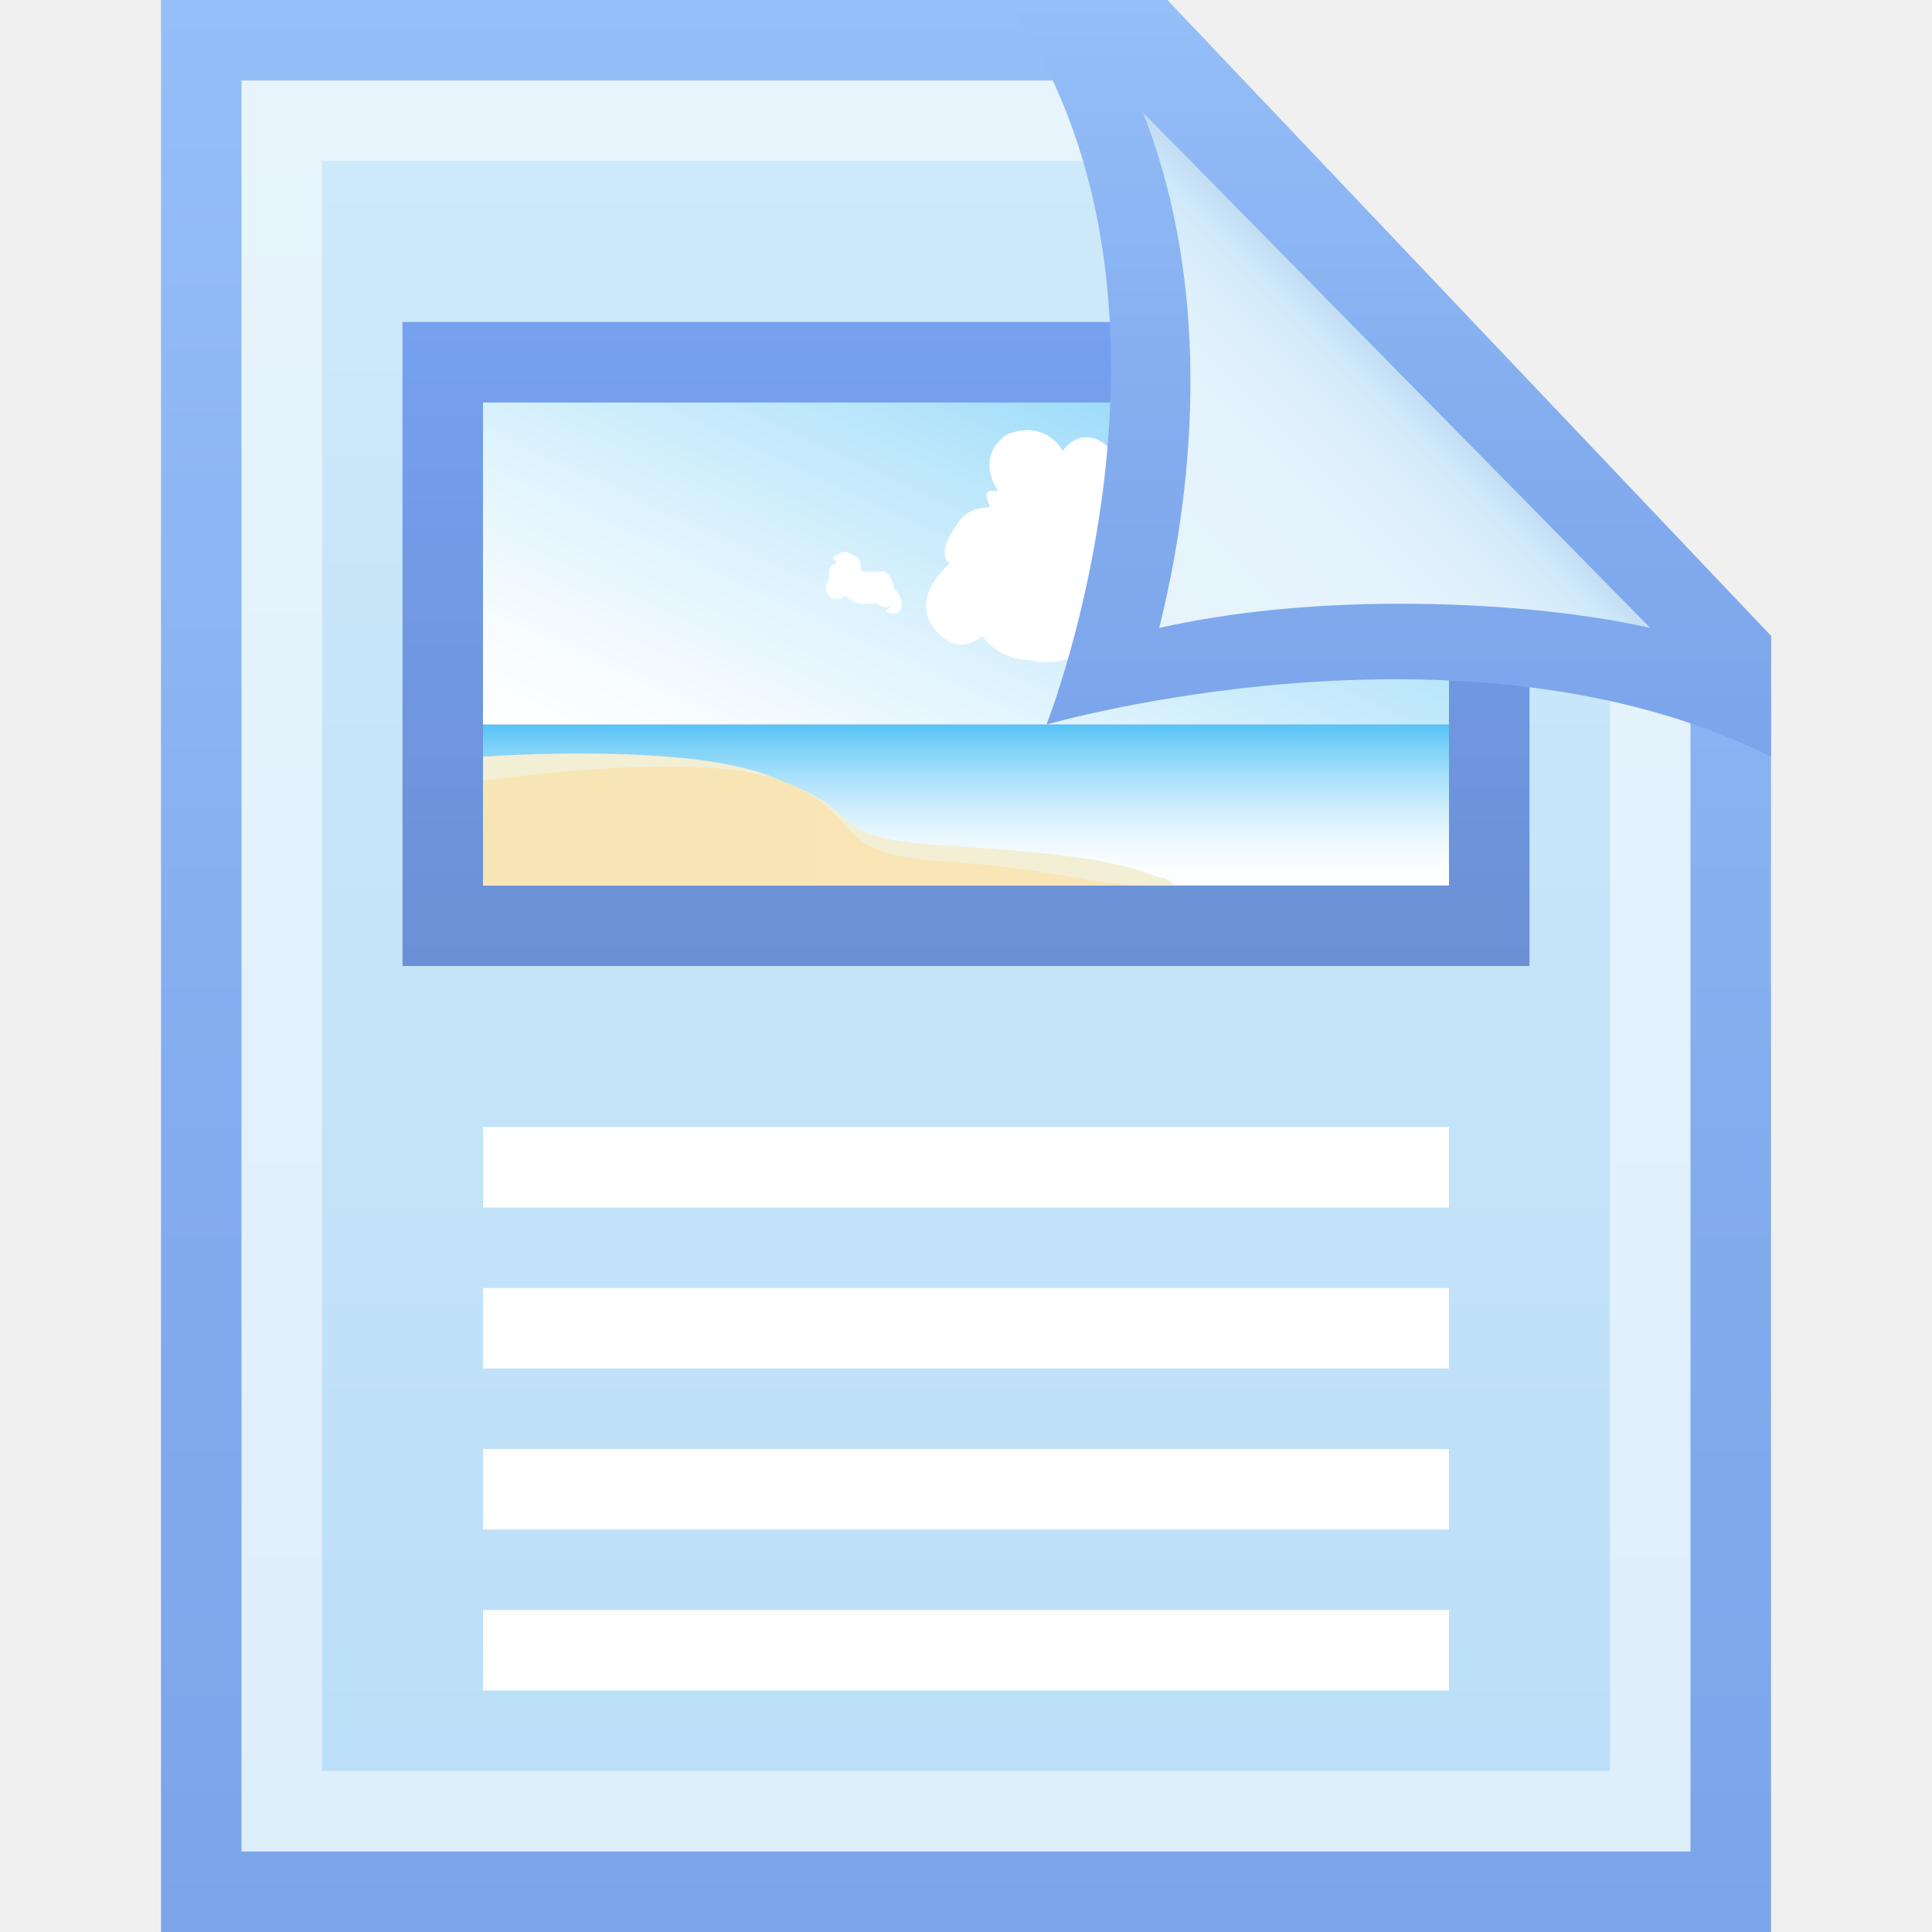
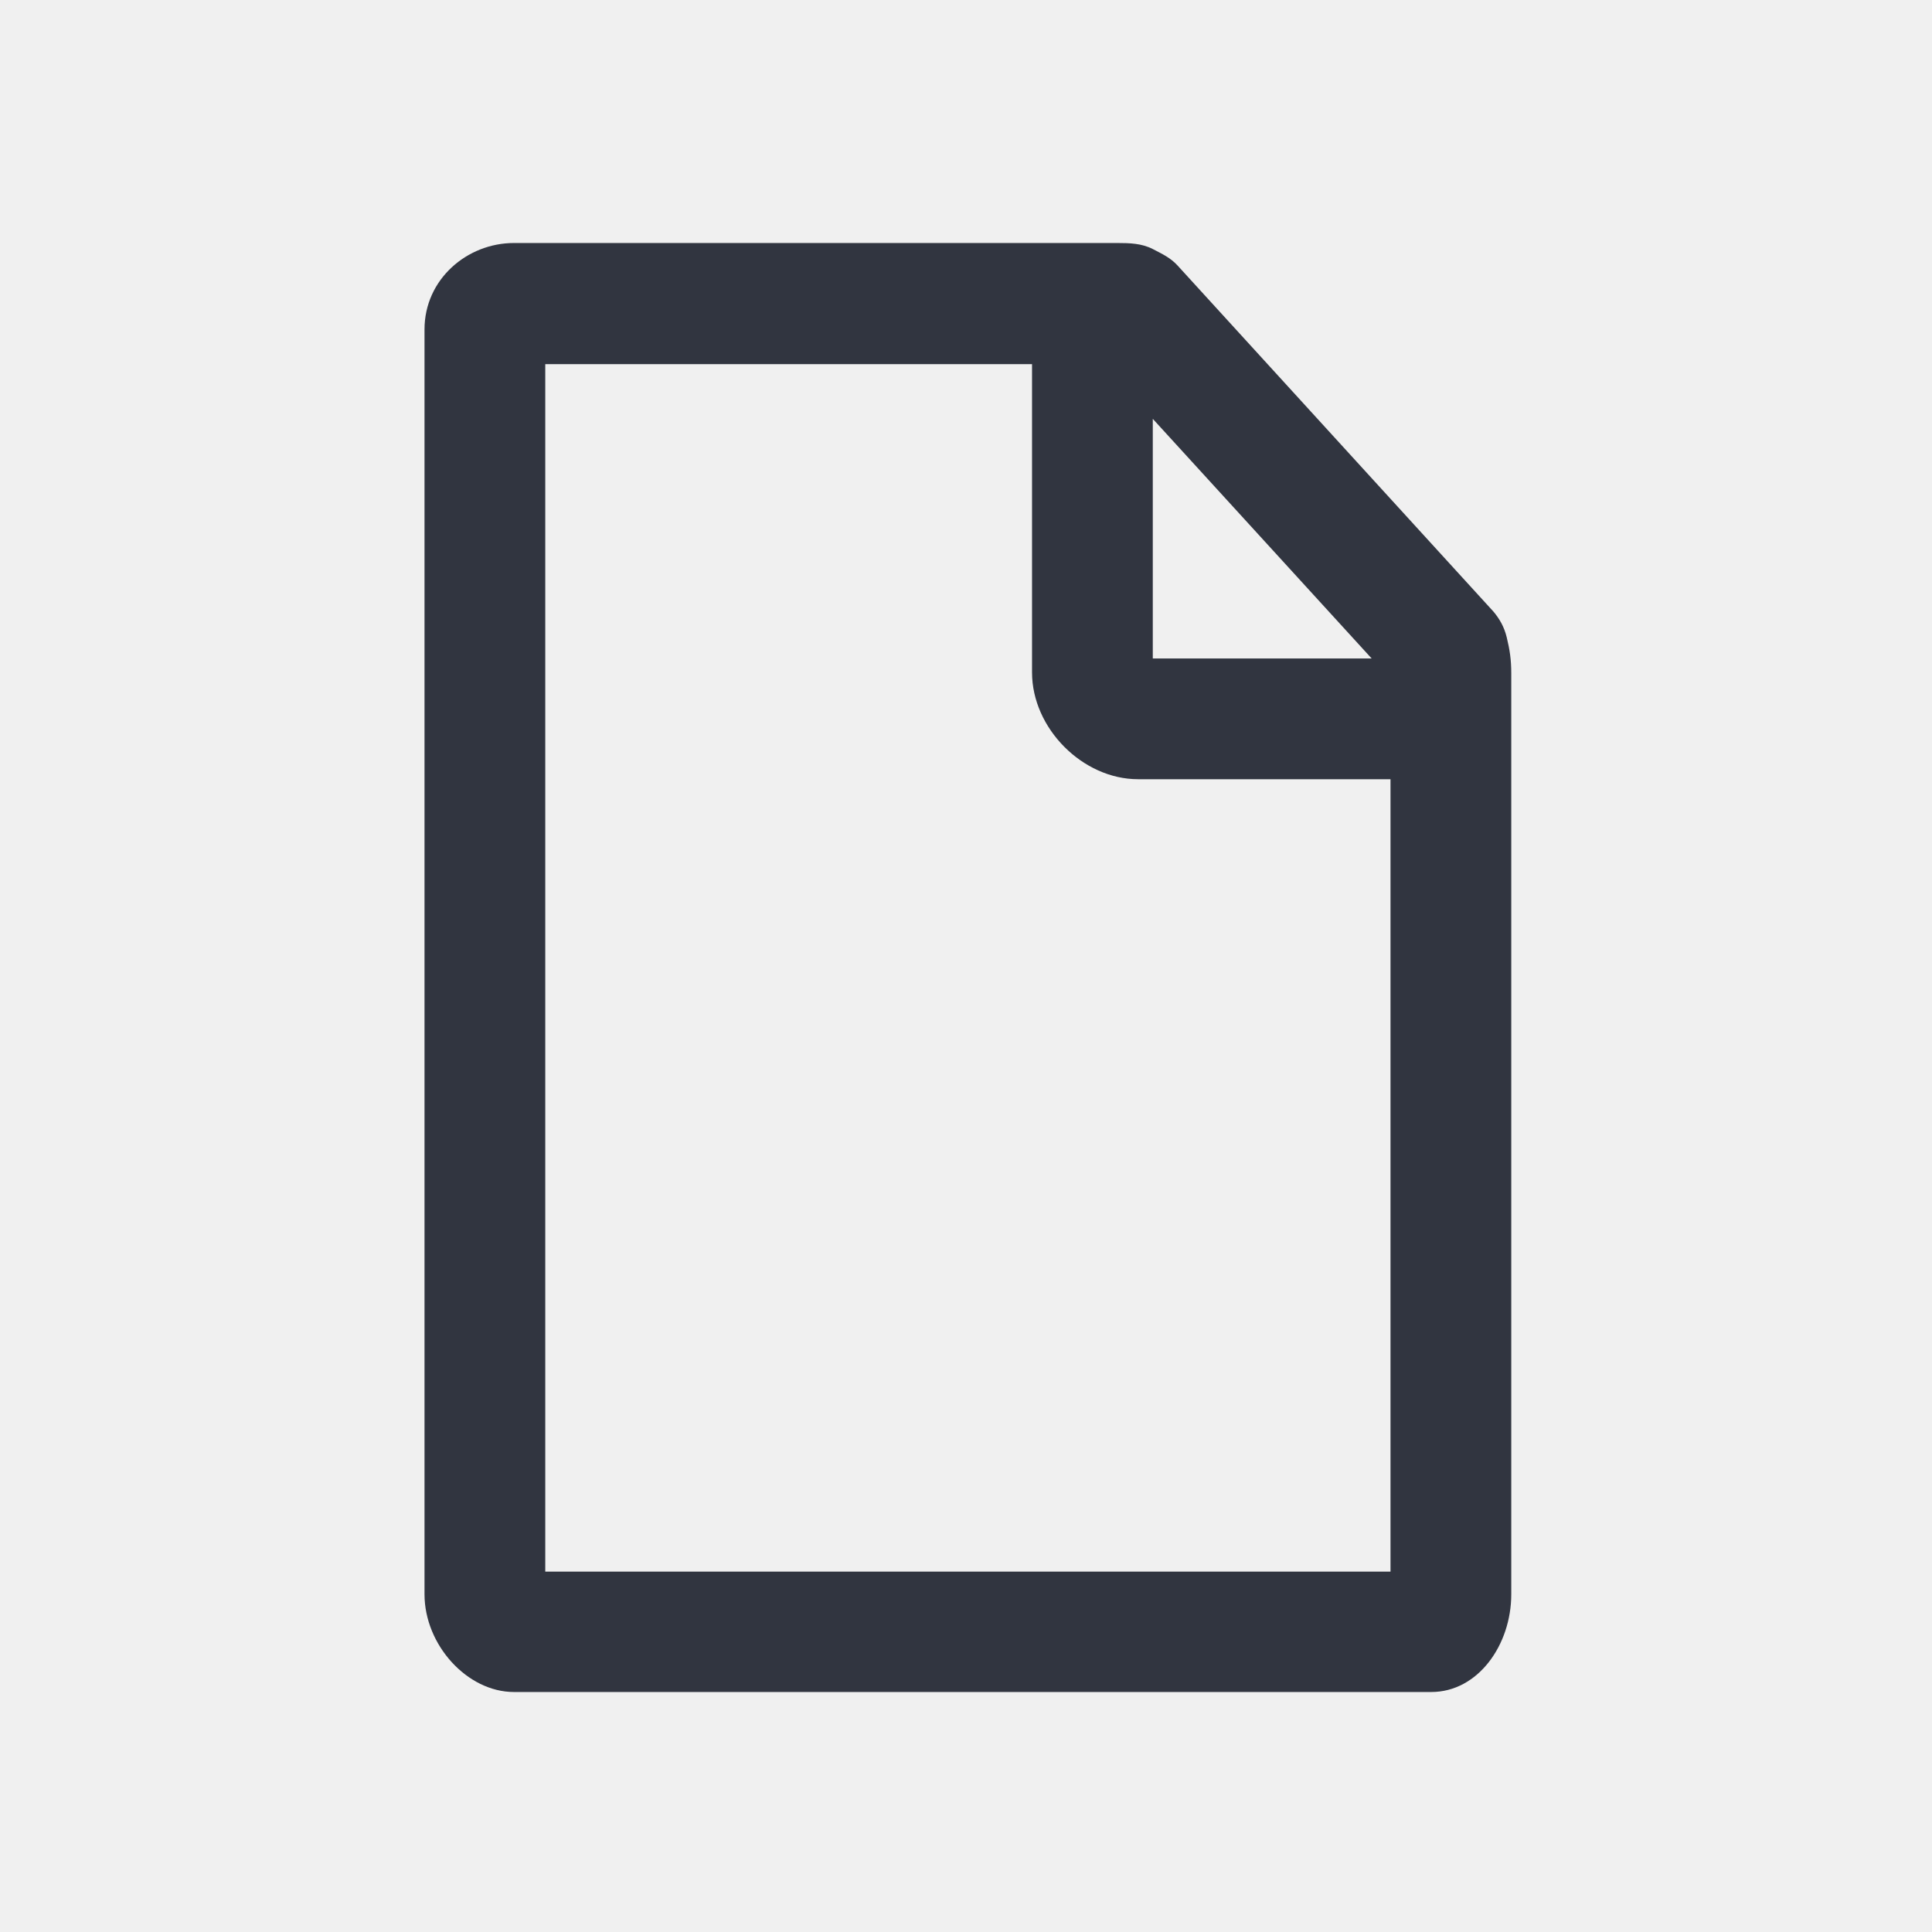
- <svg xmlns="http://www.w3.org/2000/svg" version="1.1" x="0px" y="0px" width="24px" height="24px" viewBox="-2 0 24 24" style="overflow:visible;enable-background:new -2 0 24 24;" xml:space="preserve" preserveAspectRatio="xMinYMid meet">
-   <defs>
- </defs>
-   <linearGradient id="SVGID_1_" gradientUnits="userSpaceOnUse" x1="9.999" y1="0" x2="9.999" y2="24">
-     <stop offset="0" style="stop-color:#95BFF8" />
-     <stop offset="0.557" style="stop-color:#84ADEF" />
-     <stop offset="1" style="stop-color:#7CA4EB" />
-   </linearGradient>
-   <polygon style="fill:url(#SVGID_1_);" points="12.5,0 11.5,0 1,0 0,0 0,24 1,24 19,24 20,24 20,7.9 " />
-   <linearGradient id="SVGID_2_" gradientUnits="userSpaceOnUse" x1="9.999" y1="1" x2="9.999" y2="23">
-     <stop offset="0" style="stop-color:#E7F4FC" />
-     <stop offset="1" style="stop-color:#DEEFFC" />
-   </linearGradient>
-   <polygon style="fill:url(#SVGID_2_);" points="12.1,1 11.1,1 2,1 1,1 1,23 2,23 18,23 19,23 19,8.3 " />
-   <linearGradient id="SVGID_3_" gradientUnits="userSpaceOnUse" x1="9.999" y1="2" x2="9.999" y2="22">
-     <stop offset="0" style="stop-color:#CEE9F9" />
-     <stop offset="1" style="stop-color:#BBDFF8" />
-   </linearGradient>
-   <polygon style="fill:url(#SVGID_3_);" points="11.6,2 10.6,2 3,2 2,2 2,22 3,22 17,22 18,22 18,8.7 " />
-   <path style="fill:#FFFFFF;" d="M16,21H4v-1h12V21z M16,18H4v1h12V18z M16,16H4v1h12V16z M16,14H4v1h12V14z" />
-   <linearGradient id="SVGID_4_" gradientUnits="userSpaceOnUse" x1="9.999" y1="4" x2="9.999" y2="12">
-     <stop offset="0" style="stop-color:#76A1F0" />
-     <stop offset="1" style="stop-color:#6B90D5" />
-   </linearGradient>
-   <polygon style="fill:url(#SVGID_4_);" points="15.3,4 14.3,4 4,4 3,4 3,12 4,12 16,12 17,12 17,5.8 " />
-   <linearGradient id="SVGID_5_" gradientUnits="userSpaceOnUse" x1="9.999" y1="9" x2="9.999" y2="11">
-     <stop offset="0" style="stop-color:#57C3F6" />
-     <stop offset="0.165" style="stop-color:#83D3F8" />
-     <stop offset="0.355" style="stop-color:#AFE3FB" />
-     <stop offset="0.54" style="stop-color:#D2EFFD" />
-     <stop offset="0.713" style="stop-color:#EBF8FE" />
-     <stop offset="0.871" style="stop-color:#FAFDFF" />
-     <stop offset="1" style="stop-color:#FFFFFF" />
-   </linearGradient>
-   <rect x="4" y="9" style="fill:url(#SVGID_5_);" width="12" height="2" />
-   <path style="fill:#F2EFD5;" d="M12.4,10.9c-0.5-0.2-1.1-0.3-2.7-0.4c-1.5-0.1-0.9-0.4-2-0.8C6.7,9.2,4,9.4,4,9.4V11h8.6  C12.6,11,12.5,10.9,12.4,10.9z" />
-   <linearGradient id="SVGID_6_" gradientUnits="userSpaceOnUse" x1="4" y1="10.248" x2="12.296" y2="10.248">
-     <stop offset="0" style="stop-color:#F8E5B5" />
-     <stop offset="1" style="stop-color:#F9E5B6" />
-   </linearGradient>
-   <path style="fill:url(#SVGID_6_);" d="M9.7,10.7c-1.5-0.1-0.9-0.6-2-1c-1-0.4-3.7,0-3.7,0V11h8.3C11.5,11,11.2,10.8,9.7,10.7z" />
-   <linearGradient id="SVGID_7_" gradientUnits="userSpaceOnUse" x1="12.534" y1="1.567" x2="8.163" y2="10.941">
-     <stop offset="0" style="stop-color:#57C3F6" />
-     <stop offset="0.229" style="stop-color:#8AD5F9" />
-     <stop offset="0.483" style="stop-color:#BCE7FB" />
-     <stop offset="0.705" style="stop-color:#E1F4FD" />
-     <stop offset="0.885" style="stop-color:#F7FCFF" />
-     <stop offset="1" style="stop-color:#FFFFFF" />
-   </linearGradient>
-   <rect x="4" y="5" style="fill:url(#SVGID_7_);" width="12" height="4" />
-   <path style="fill:#FFFFFF;" d="M11.2,5.6c0,0-0.2-0.4-0.7-0.2c-0.4,0.3-0.1,0.7-0.1,0.7s-0.1,0-0.1,0c-0.1,0,0,0.2,0,0.2  s-0.3,0-0.4,0.2C9.6,6.9,9.8,7,9.8,7S9.3,7.4,9.6,7.8c0.3,0.4,0.6,0.1,0.6,0.1s0.2,0.3,0.6,0.3c0.4,0.1,0.6-0.1,0.6-0.1  s0.3,0.2,0.5,0.1C12.4,8.2,12.5,8,12.5,8s0.6,0.3,0.8-0.3C13.4,7.3,13,7.1,13,7.1s0.1-0.4-0.2-0.6s-0.6,0-0.6,0s0.1,0,0-0.1  c0-0.1-0.3-0.1-0.3-0.1s0.1-0.6-0.2-0.8C11.4,5.3,11.2,5.6,11.2,5.6z" />
-   <path style="fill:#FFFFFF;" d="M8.6,6.9c0,0-0.1-0.1-0.2,0C8.3,6.9,8.4,7,8.4,7s0,0,0,0c0,0,0,0,0,0s-0.1,0-0.1,0.1  c0,0.1,0,0.1,0,0.1s-0.1,0.1,0,0.2c0.1,0.1,0.2,0,0.2,0s0.1,0.1,0.2,0.1c0.1,0,0.2,0,0.2,0s0.1,0.1,0.2,0C9,7.6,9,7.6,9,7.6  s0.2,0.1,0.2-0.1c0-0.1-0.1-0.2-0.1-0.2s0-0.1-0.1-0.2c-0.1,0-0.2,0-0.2,0s0,0,0,0s-0.1,0-0.1,0s0-0.2-0.1-0.2  C8.7,6.8,8.6,6.9,8.6,6.9z" />
-   <linearGradient id="SVGID_8_" gradientUnits="userSpaceOnUse" x1="15.245" y1="0" x2="15.245" y2="9.359">
-     <stop offset="0" style="stop-color:#95BFF8" />
-     <stop offset="0.557" style="stop-color:#84ADEF" />
-     <stop offset="1" style="stop-color:#7CA4EB" />
-   </linearGradient>
-   <path style="fill:url(#SVGID_8_);" d="M11,9c0,0,5.2-1.5,9,0.4c0-0.1,0-1.5,0-1.5L12.5,0c0,0-1.8,0-2,0C13.1,3.7,11,9,11,9z" />
-   <linearGradient id="SVGID_9_" gradientUnits="userSpaceOnUse" x1="12.322" y1="7.545" x2="15.45" y2="4.417">
-     <stop offset="0" style="stop-color:#E7F4FC" />
-     <stop offset="0.518" style="stop-color:#E5F3FC" />
-     <stop offset="0.705" style="stop-color:#DEF0FB" />
-     <stop offset="0.837" style="stop-color:#D3EBFA" />
-     <stop offset="0.872" style="stop-color:#CEE9F9" />
-     <stop offset="1" style="stop-color:#BDD8F0" />
-   </linearGradient>
-   <path style="fill:url(#SVGID_9_);" d="M18.5,7.8c-0.9-0.2-2-0.3-3.1-0.3c-1.1,0-2.1,0.1-3,0.3c0.4-1.6,0.7-4.1-0.2-6.4L18.5,7.8z" />
+ <svg xmlns="http://www.w3.org/2000/svg" version="1.1" id="Layer_1" x="0px" y="0px" width="512px" height="512px" viewBox="0 0 512 512" style="enable-background:new 0 0 512 512;" xml:space="preserve">
+   <defs id="defs7" />
+   <path d="M399.3,168.9c-0.7-2.9-2-5-3.5-6.8l-83.7-91.7c-1.9-2.1-4.1-3.1-6.6-4.4c-2.9-1.5-6.1-1.6-9.4-1.6H136.2  c-12.4,0-23.7,9.6-23.7,22.9v335.2c0,13.4,11.3,25.9,23.7,25.9h243.1c12.4,0,21.2-12.5,21.2-25.9V178.4  C400.5,174.8,400.1,172.2,399.3,168.9z M305.5,111l58,63.5h-58V111z M144.5,416.5v-320h129v81.7c0,14.8,13.4,28.3,28.1,28.3h66.9  v210H144.5z" id="path3" style="fill:#313540;fill-opacity:1" />
</svg>
